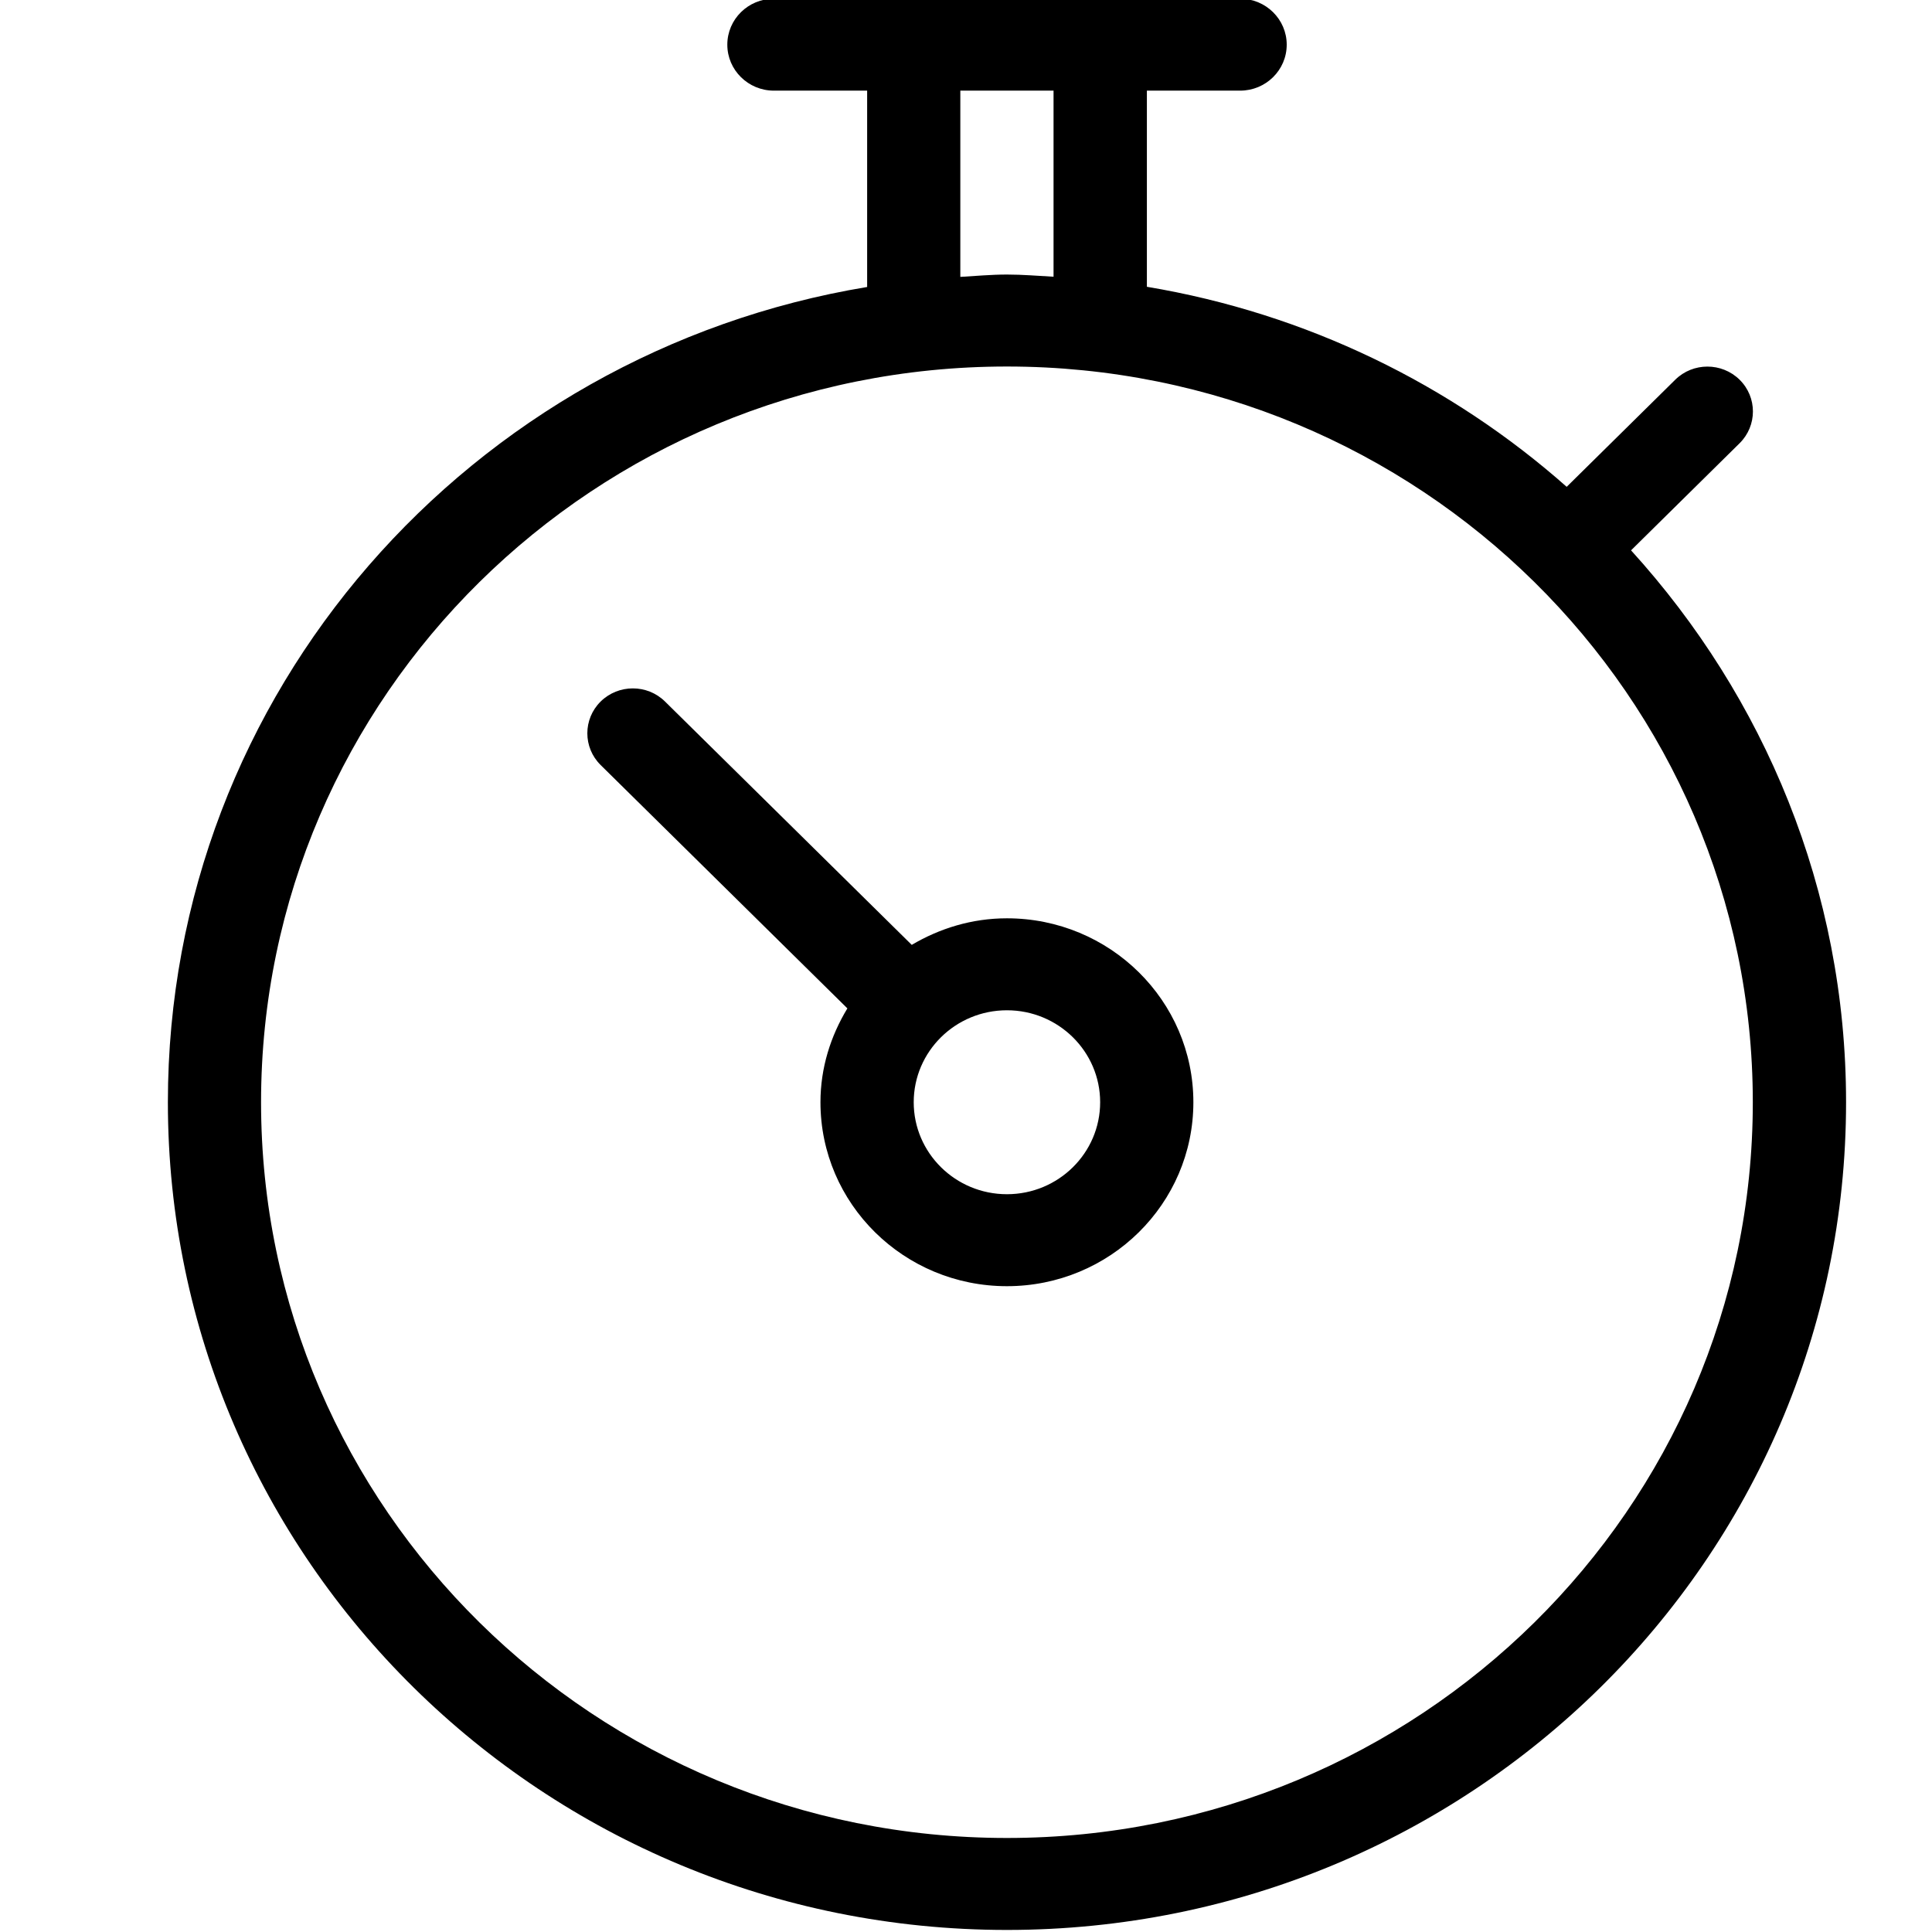
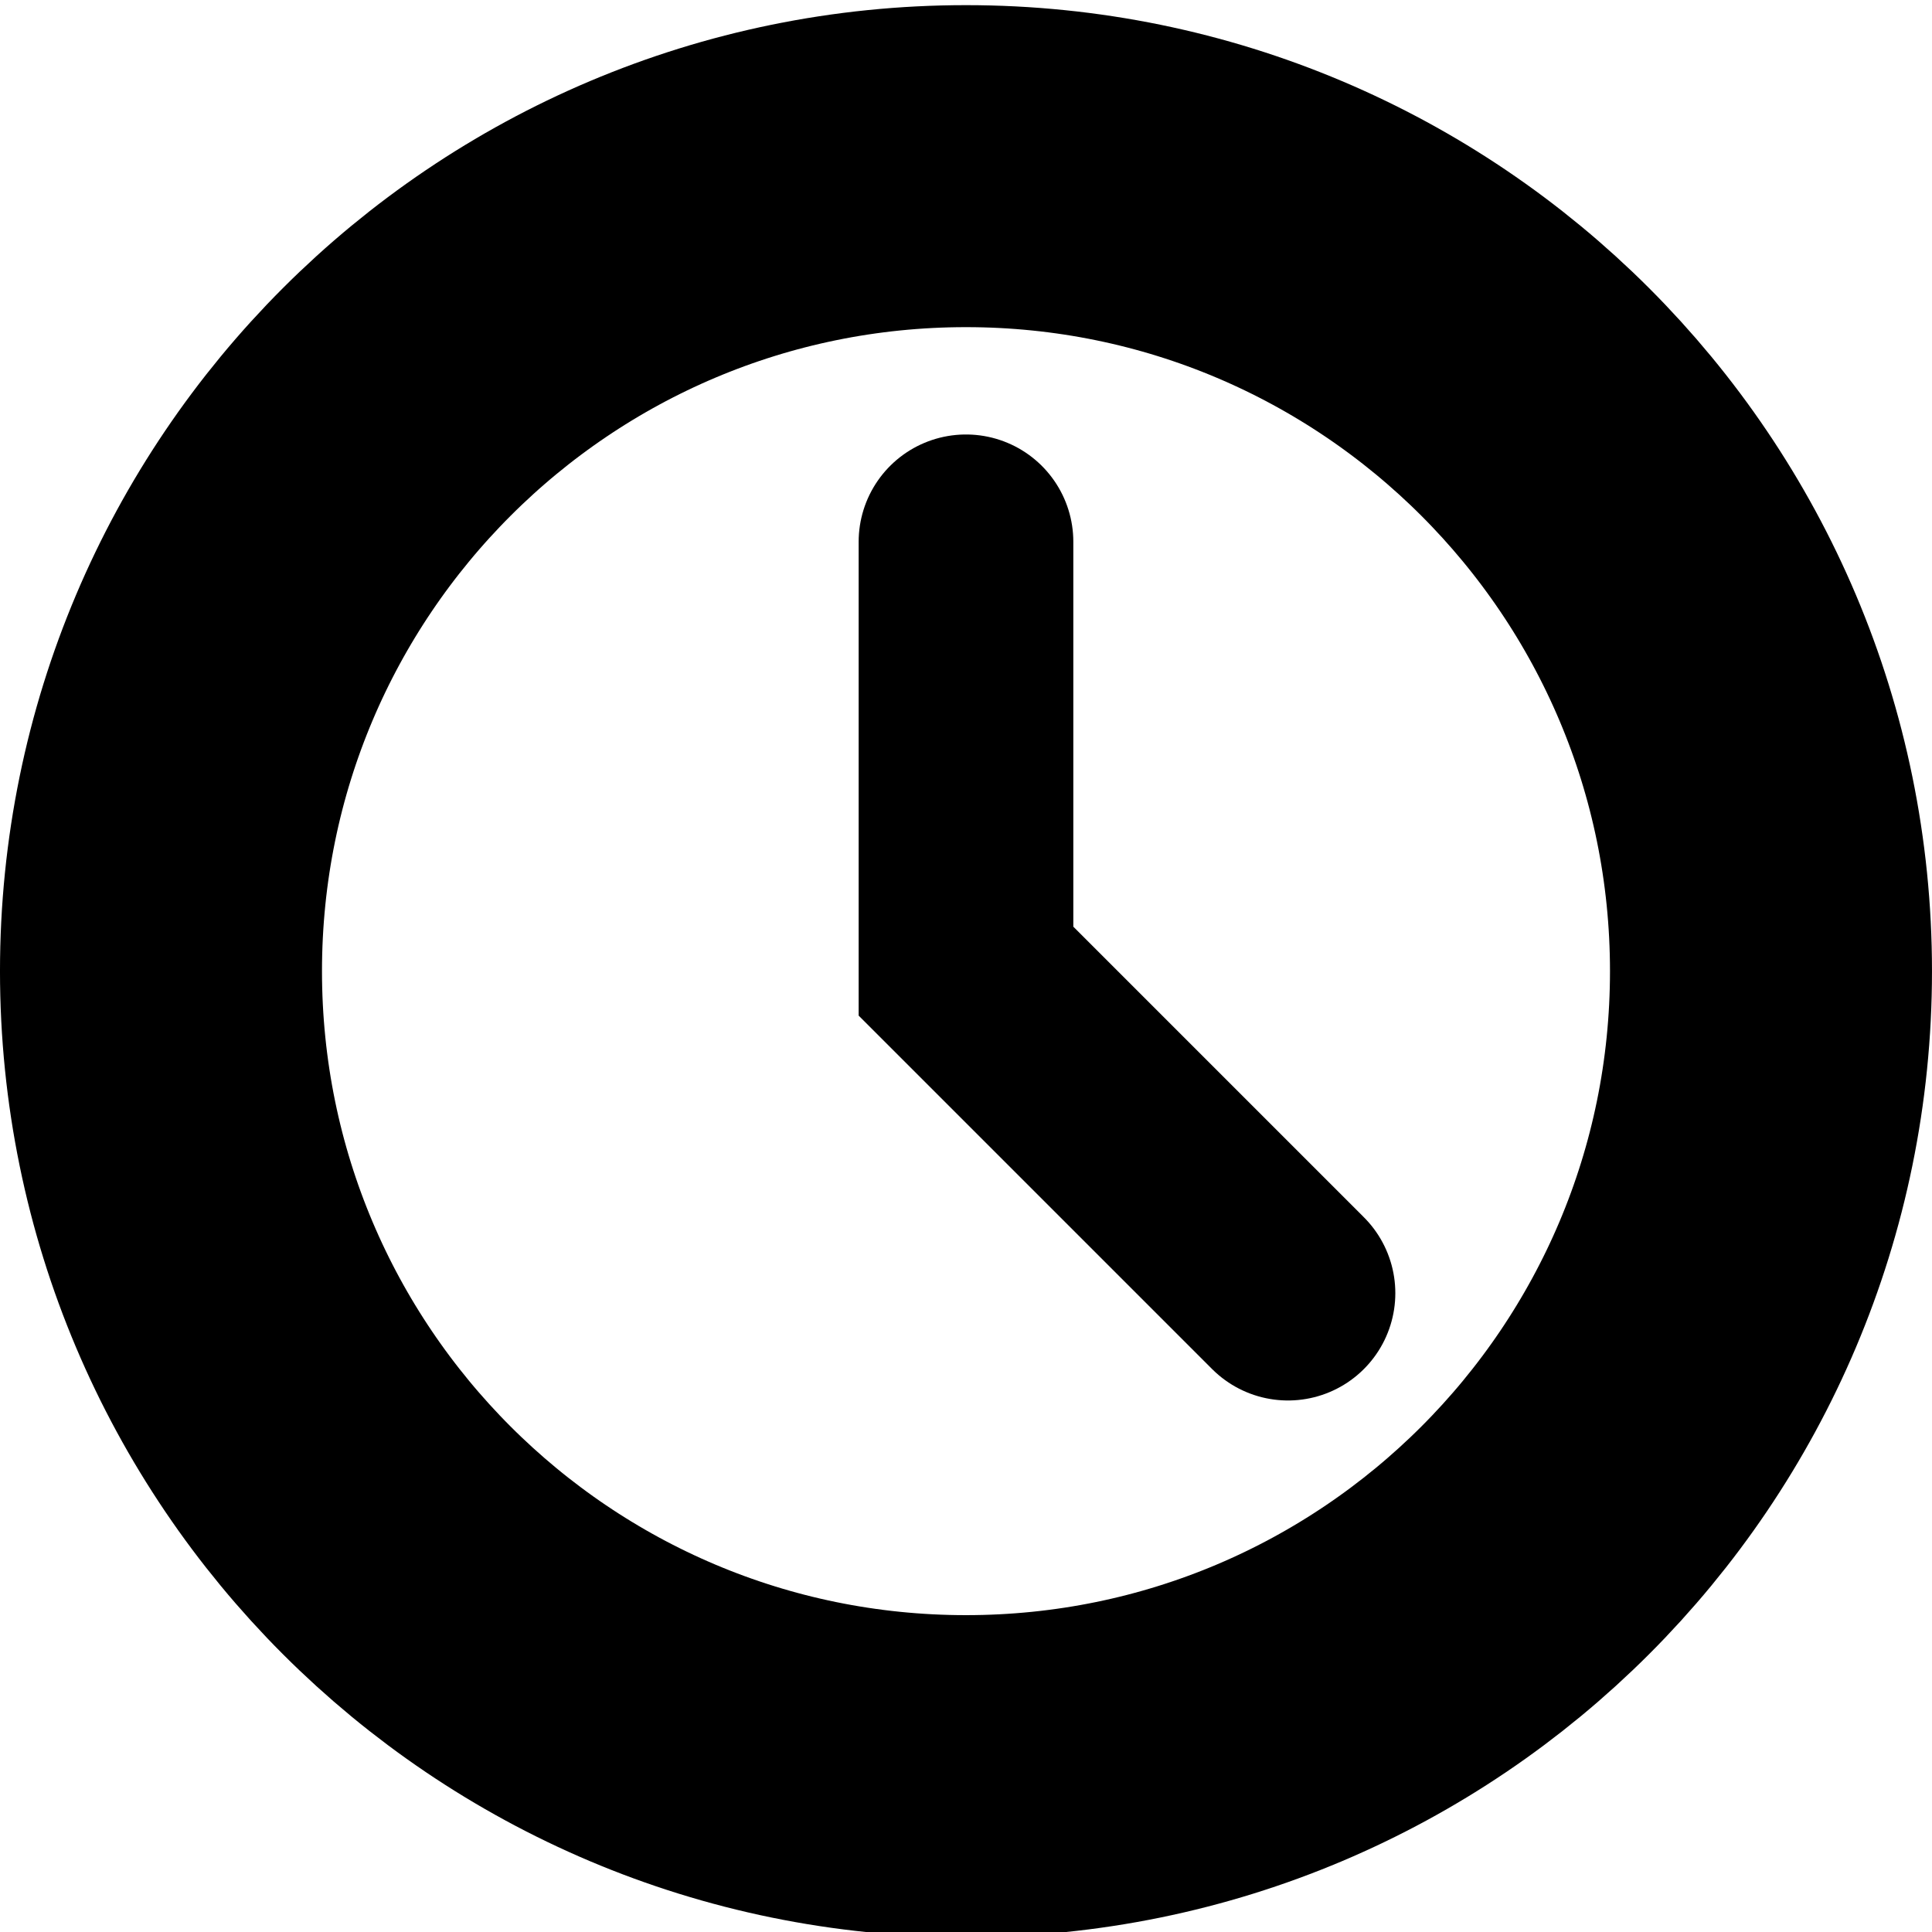
- <svg xmlns="http://www.w3.org/2000/svg" enable-background="new 0 0 48 48" height="48px" id="Layer_1" version="1.1" viewBox="0 0 48 48" width="48px" xml:space="preserve">
-   <defs id="defs7" />
-   <path d="m 40.521,13.671 c 3.311,3.641 5.344,8.437 5.344,13.714 0,11.357 -9.334,20.564 -20.847,20.564 -11.514,0 -20.847,-9.207 -20.847,-20.564 0,-10.187 7.517,-18.621 17.373,-20.255 l 0,-4.878 -2.316,0 c -0.64,0 -1.158,-0.512 -1.158,-1.142 0,-0.631 0.518,-1.142 1.158,-1.142 l 11.582,0 c 0.64,0 1.158,0.512 1.158,1.142 0,0.631 -0.518,1.142 -1.158,1.142 l -2.316,0 0,4.873 c 3.969,0.664 7.556,2.427 10.43,4.97 l 2.697,-2.661 c 0.441,-0.435 1.157,-0.435 1.599,0 0.441,0.435 0.441,1.142 0,1.578 l -2.697,2.661 z M 26.175,2.251 l -2.316,0 0,4.628 c 0.386,-0.022 0.767,-0.058 1.158,-0.058 0.391,0 0.773,0.033 1.158,0.054 l 0,-4.623 z m -1.158,6.855 c -10.234,0 -18.531,8.183 -18.531,18.279 0,10.096 8.297,18.279 18.531,18.279 10.235,0 18.531,-8.183 18.531,-18.279 0,-10.095 -8.296,-18.279 -18.531,-18.279 z m 0,22.849 c -2.558,0 -4.633,-2.046 -4.633,-4.57 0,-0.856 0.254,-1.647 0.669,-2.332 l -6.13,-6.046 c -0.441,-0.435 -0.441,-1.142 0,-1.578 0.442,-0.435 1.158,-0.435 1.599,0 l 6.13,6.046 c 0.695,-0.41 1.496,-0.66 2.364,-0.66 2.558,0 4.633,2.046 4.633,4.57 0,2.524 -2.074,4.57 -4.633,4.57 z m 0,-6.855 c -1.279,0 -2.316,1.024 -2.316,2.285 0,1.261 1.038,2.285 2.316,2.285 1.279,0 2.316,-1.024 2.316,-2.285 0,-1.261 -1.038,-2.285 -2.316,-2.285 z" id="path3" style="clip-rule:evenodd;fill-rule:evenodd" />
+ <svg xmlns="http://www.w3.org/2000/svg" width="18" height="18" version="1.1" viewBox="0 0 18 18">
+   <g transform="translate(0,2)">
+     <g transform="translate(-5.0001,-1036.352)">
+       <ellipse ry="7.5" rx="7.5" cy="1043.4" cx="14" style="fill:none;stroke-width:3;stroke:#000" />
+       <path d="m14 1039.4 0 4 3 3" style="fill:none;stroke-linecap:round;stroke-width:2;stroke:#000" />
+     </g>
+   </g>
</svg>
